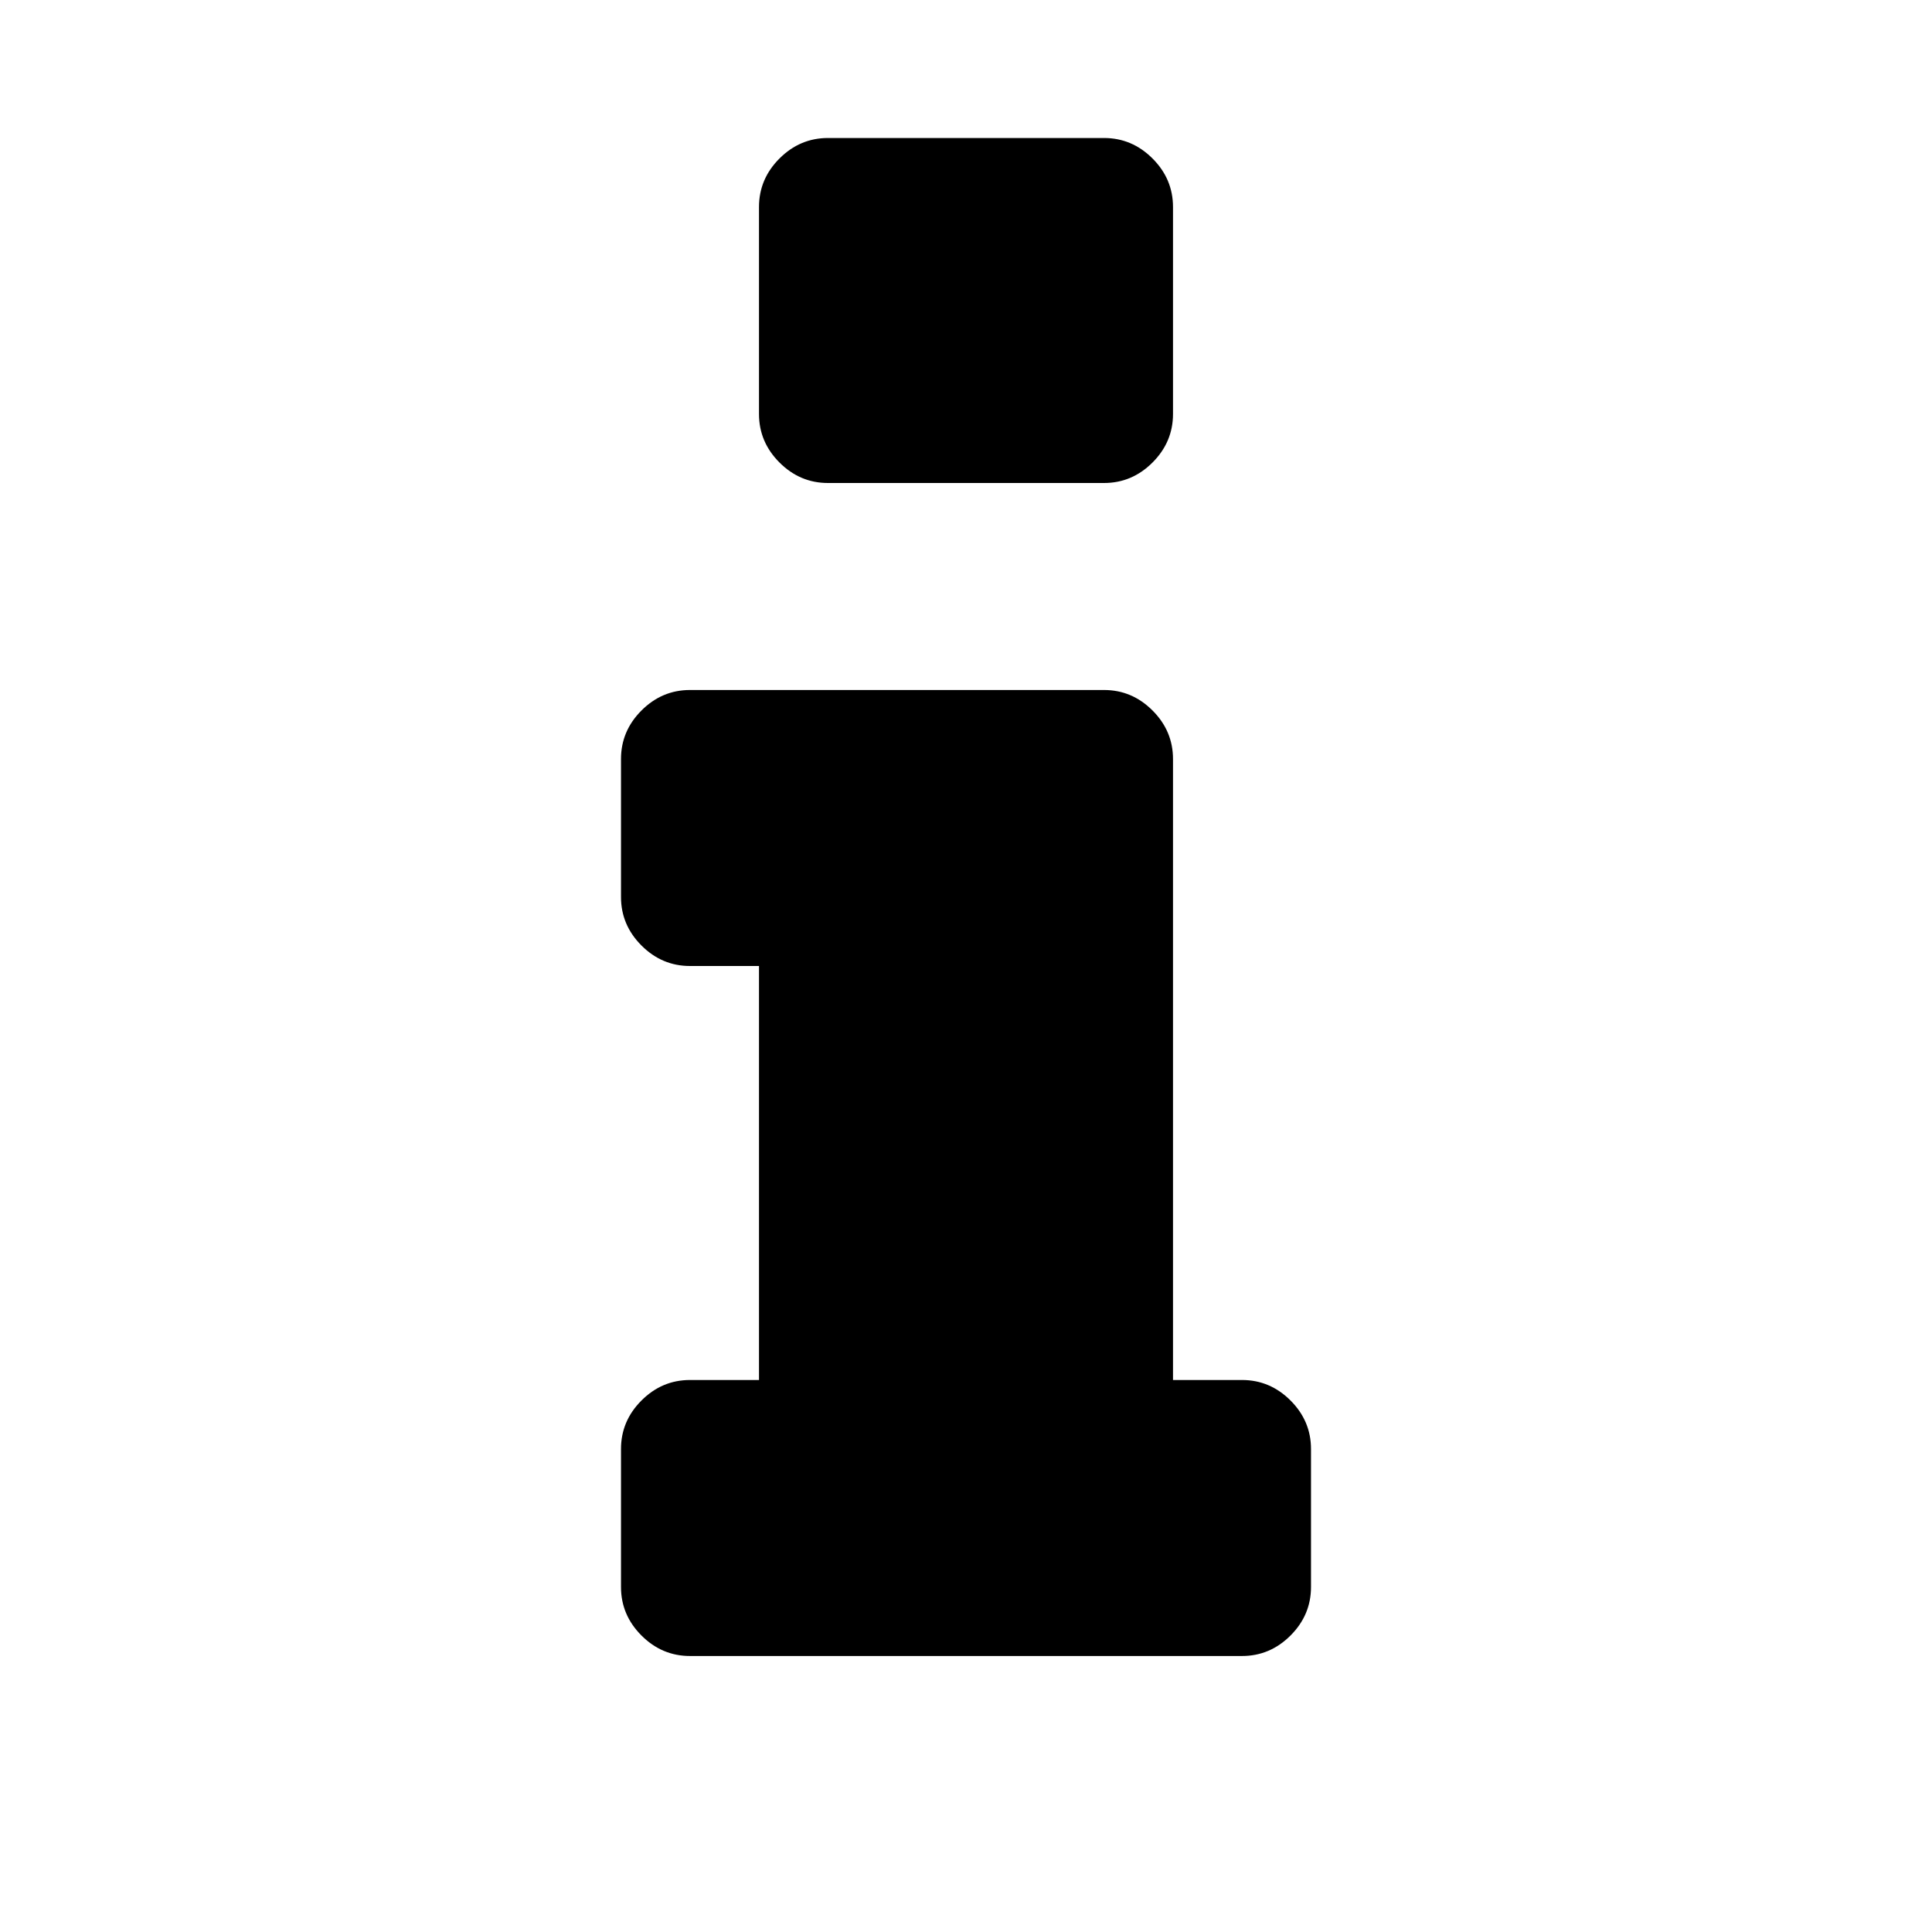
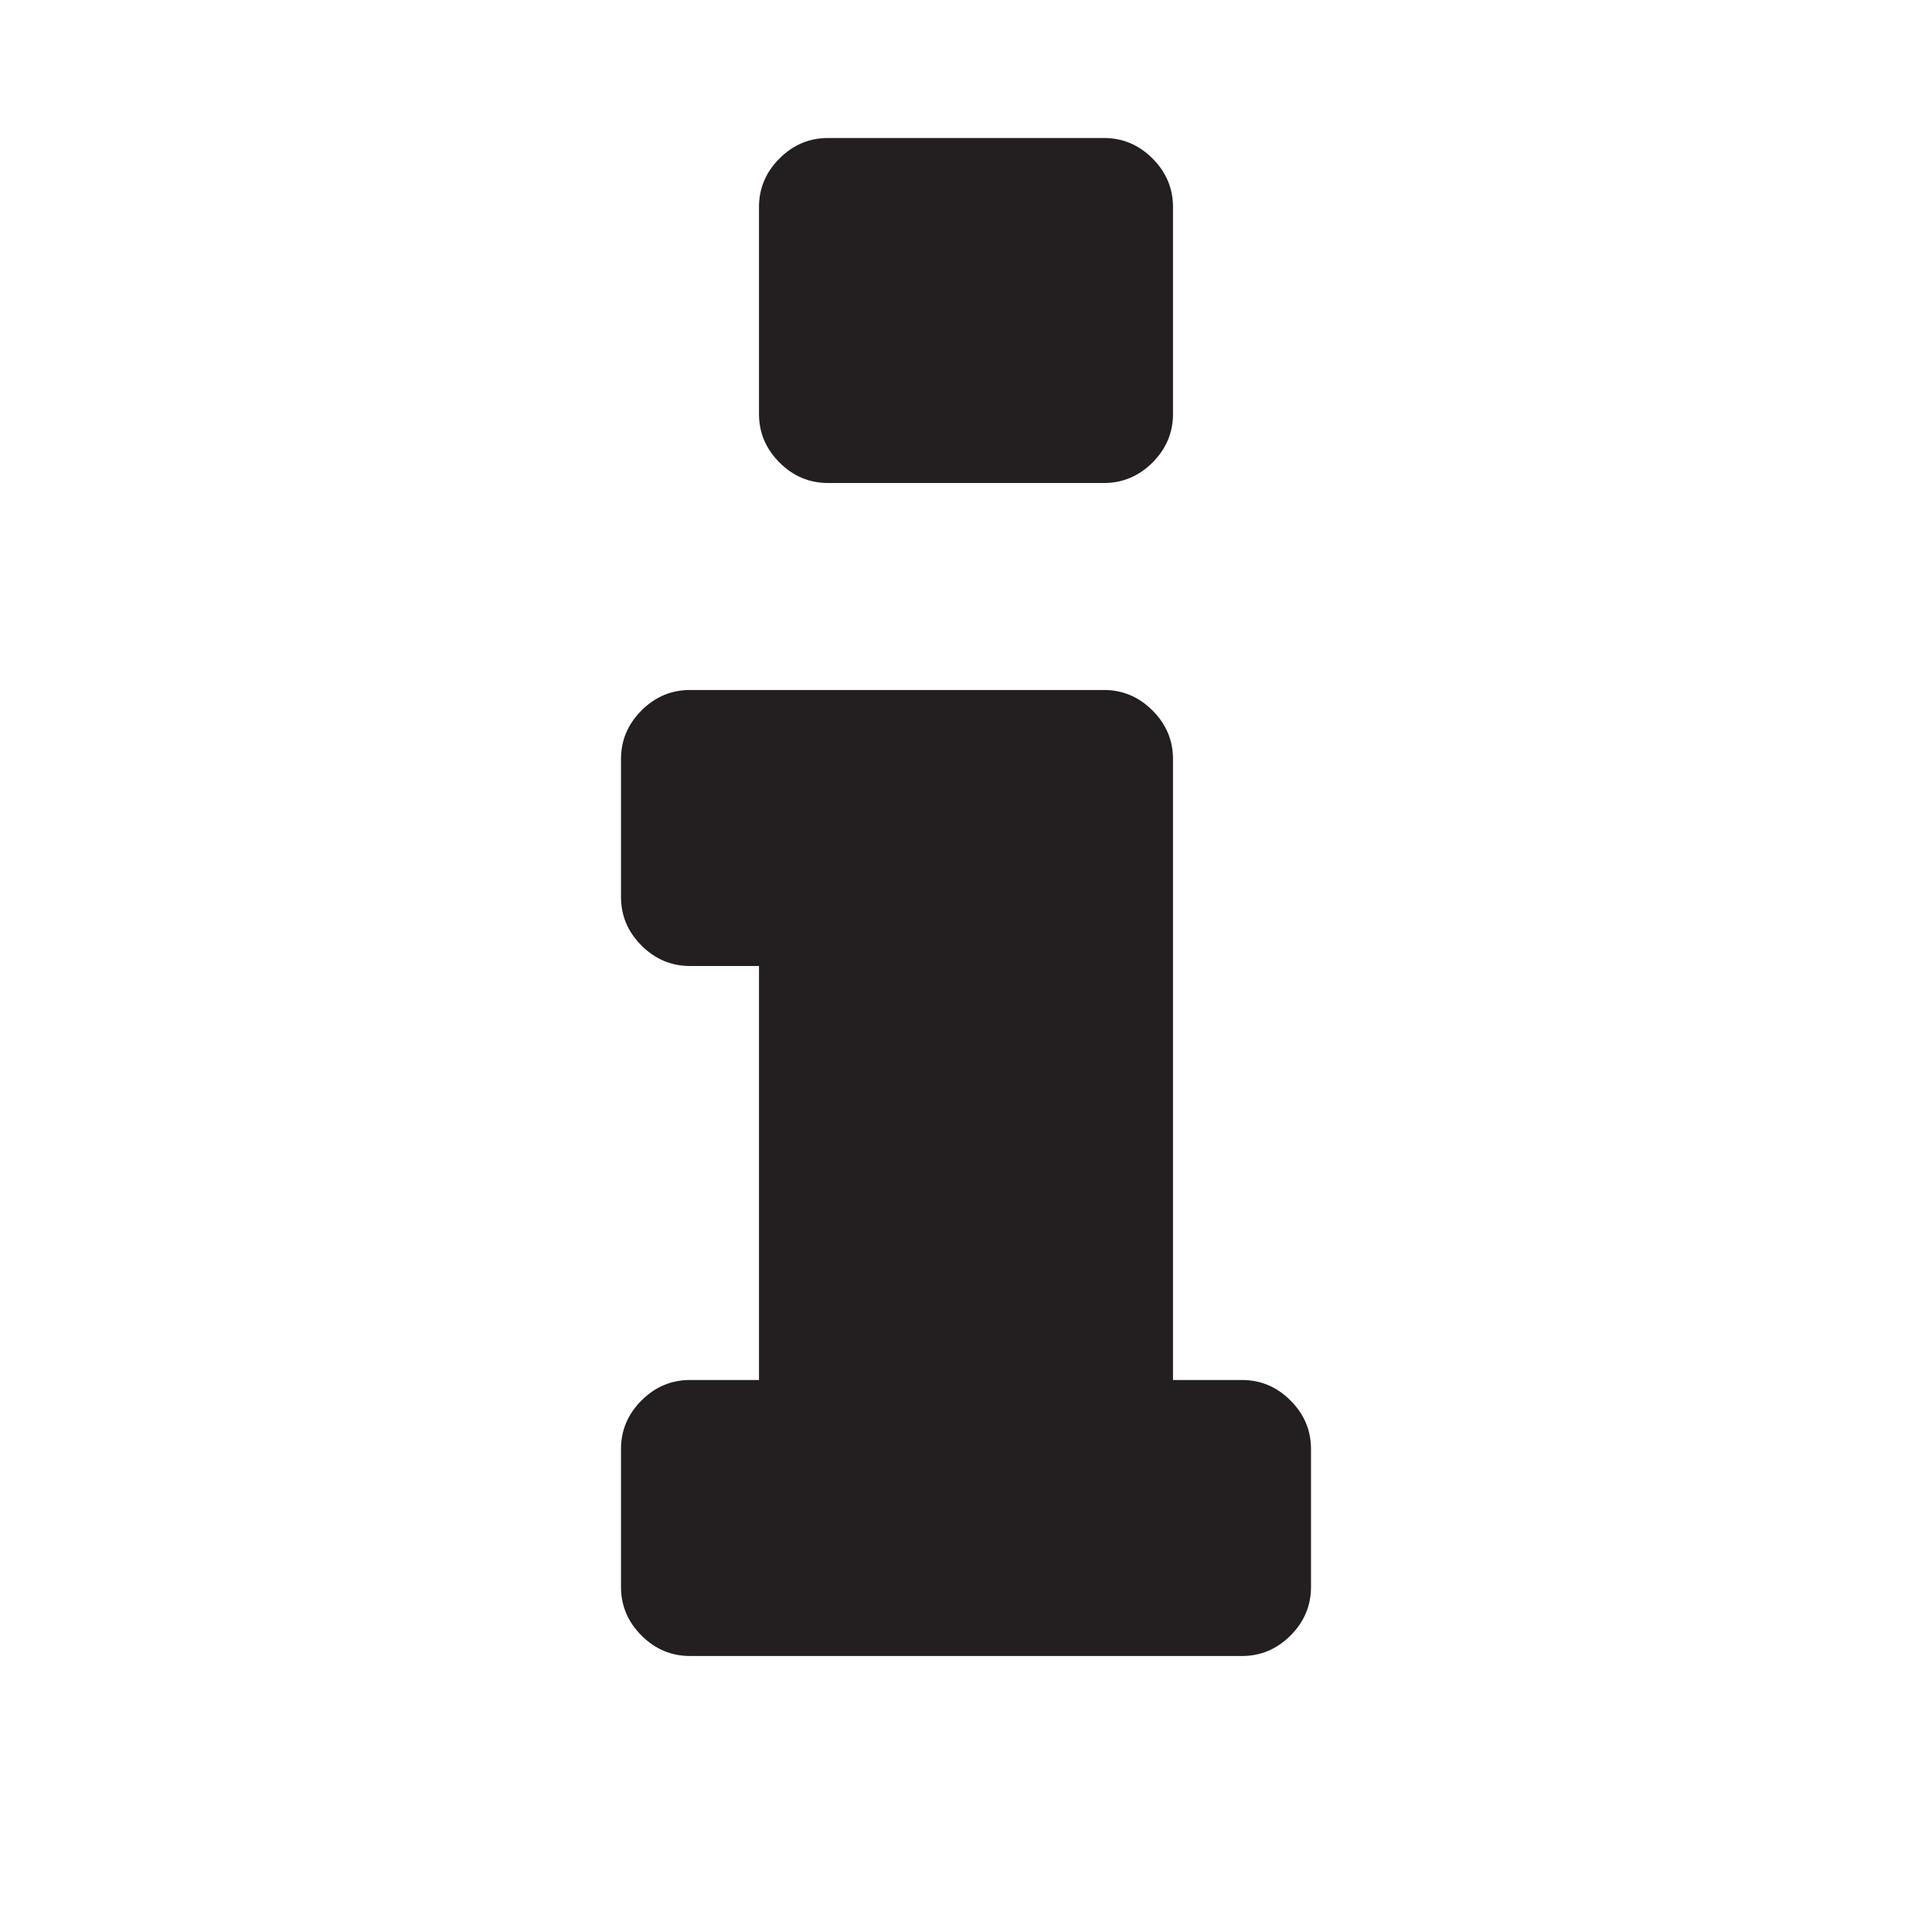
<svg xmlns="http://www.w3.org/2000/svg" width="1792" height="1792" viewBox="0 0 1792 1792">
-   <path d="M1216 1344v128q0 26-19 45t-45 19h-512q-26 0-45-19t-19-45v-128q0-26 19-45t45-19h64v-384h-64q-26 0-45-19t-19-45v-128q0-26 19-45t45-19h384q26 0 45 19t19 45v576h64q26 0 45 19t19 45zm-128-1152v192q0 26-19 45t-45 19h-256q-26 0-45-19t-19-45v-192q0-26 19-45t45-19h256q26 0 45 19t19 45z" />
+   <path d="M1216 1344v128q0 26-19 45t-45 19h-512q-26 0-45-19t-19-45v-128q0-26 19-45t45-19h64v-384h-64q-26 0-45-19t-19-45v-128q0-26 19-45t45-19h384q26 0 45 19t19 45v576h64q26 0 45 19t19 45zm-128-1152v192q0 26-19 45t-45 19h-256q-26 0-45-19t-19-45v-192q0-26 19-45t45-19h256q26 0 45 19t19 45z" fill="#231F20" />
</svg>
